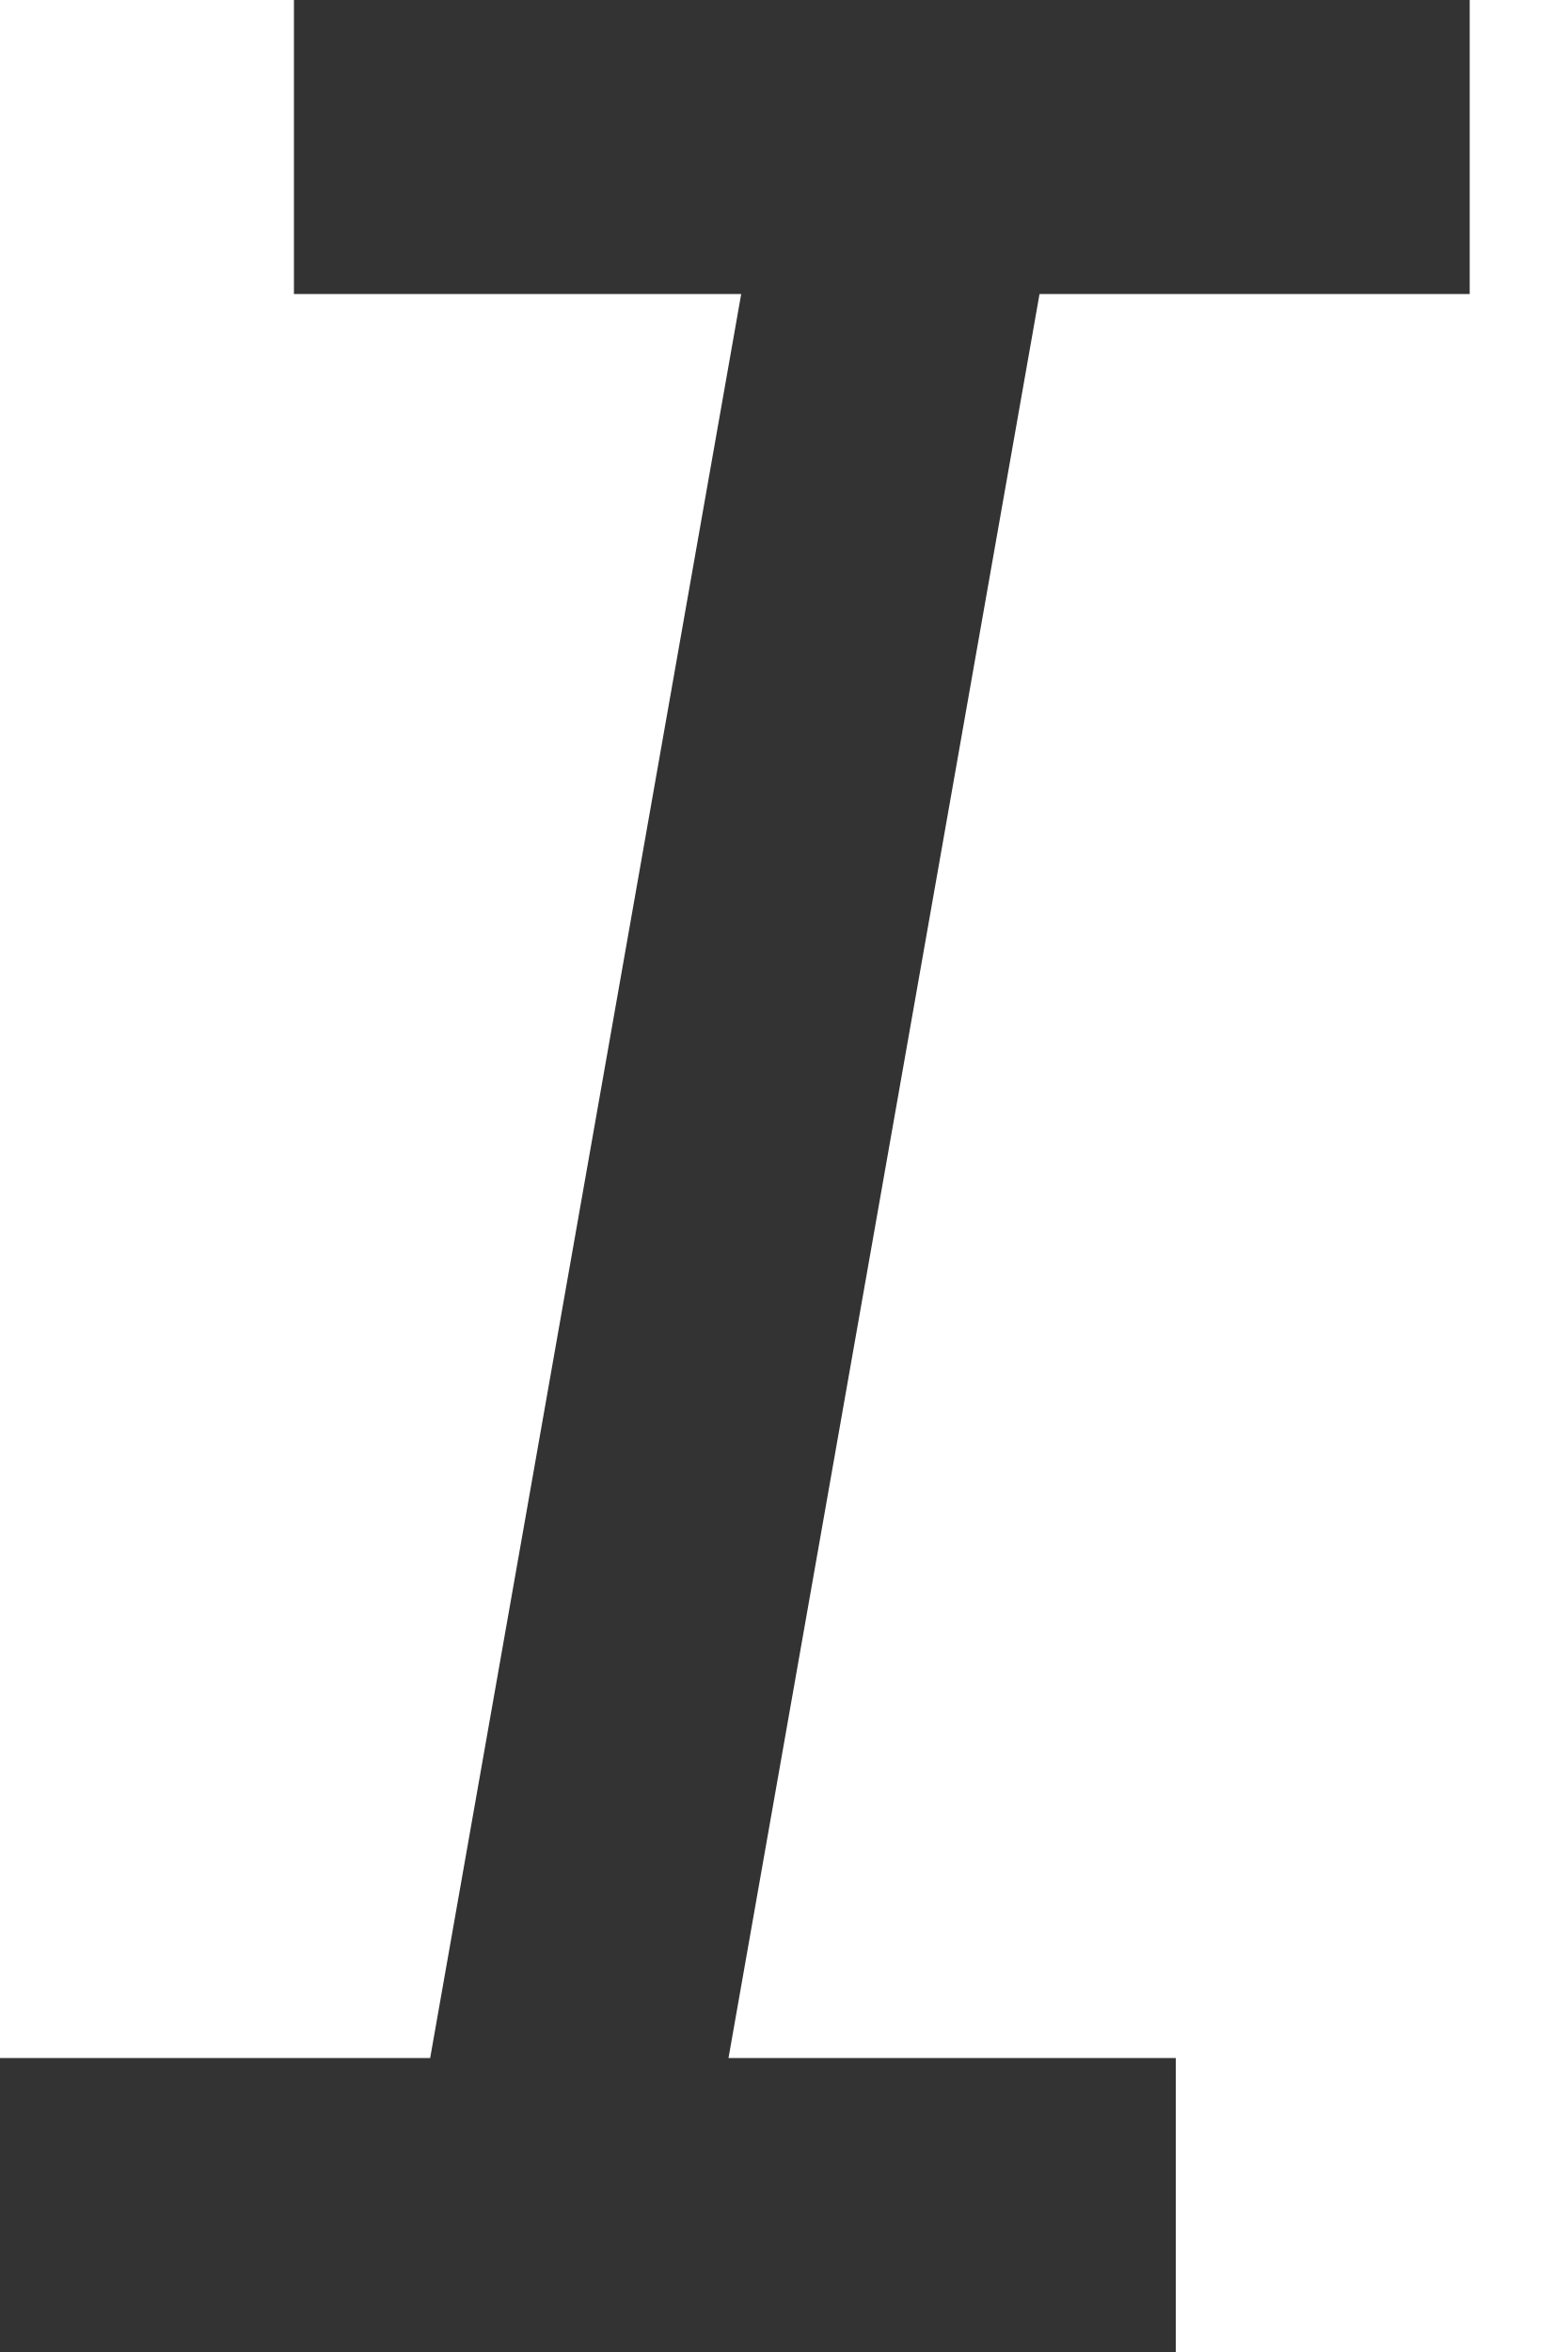
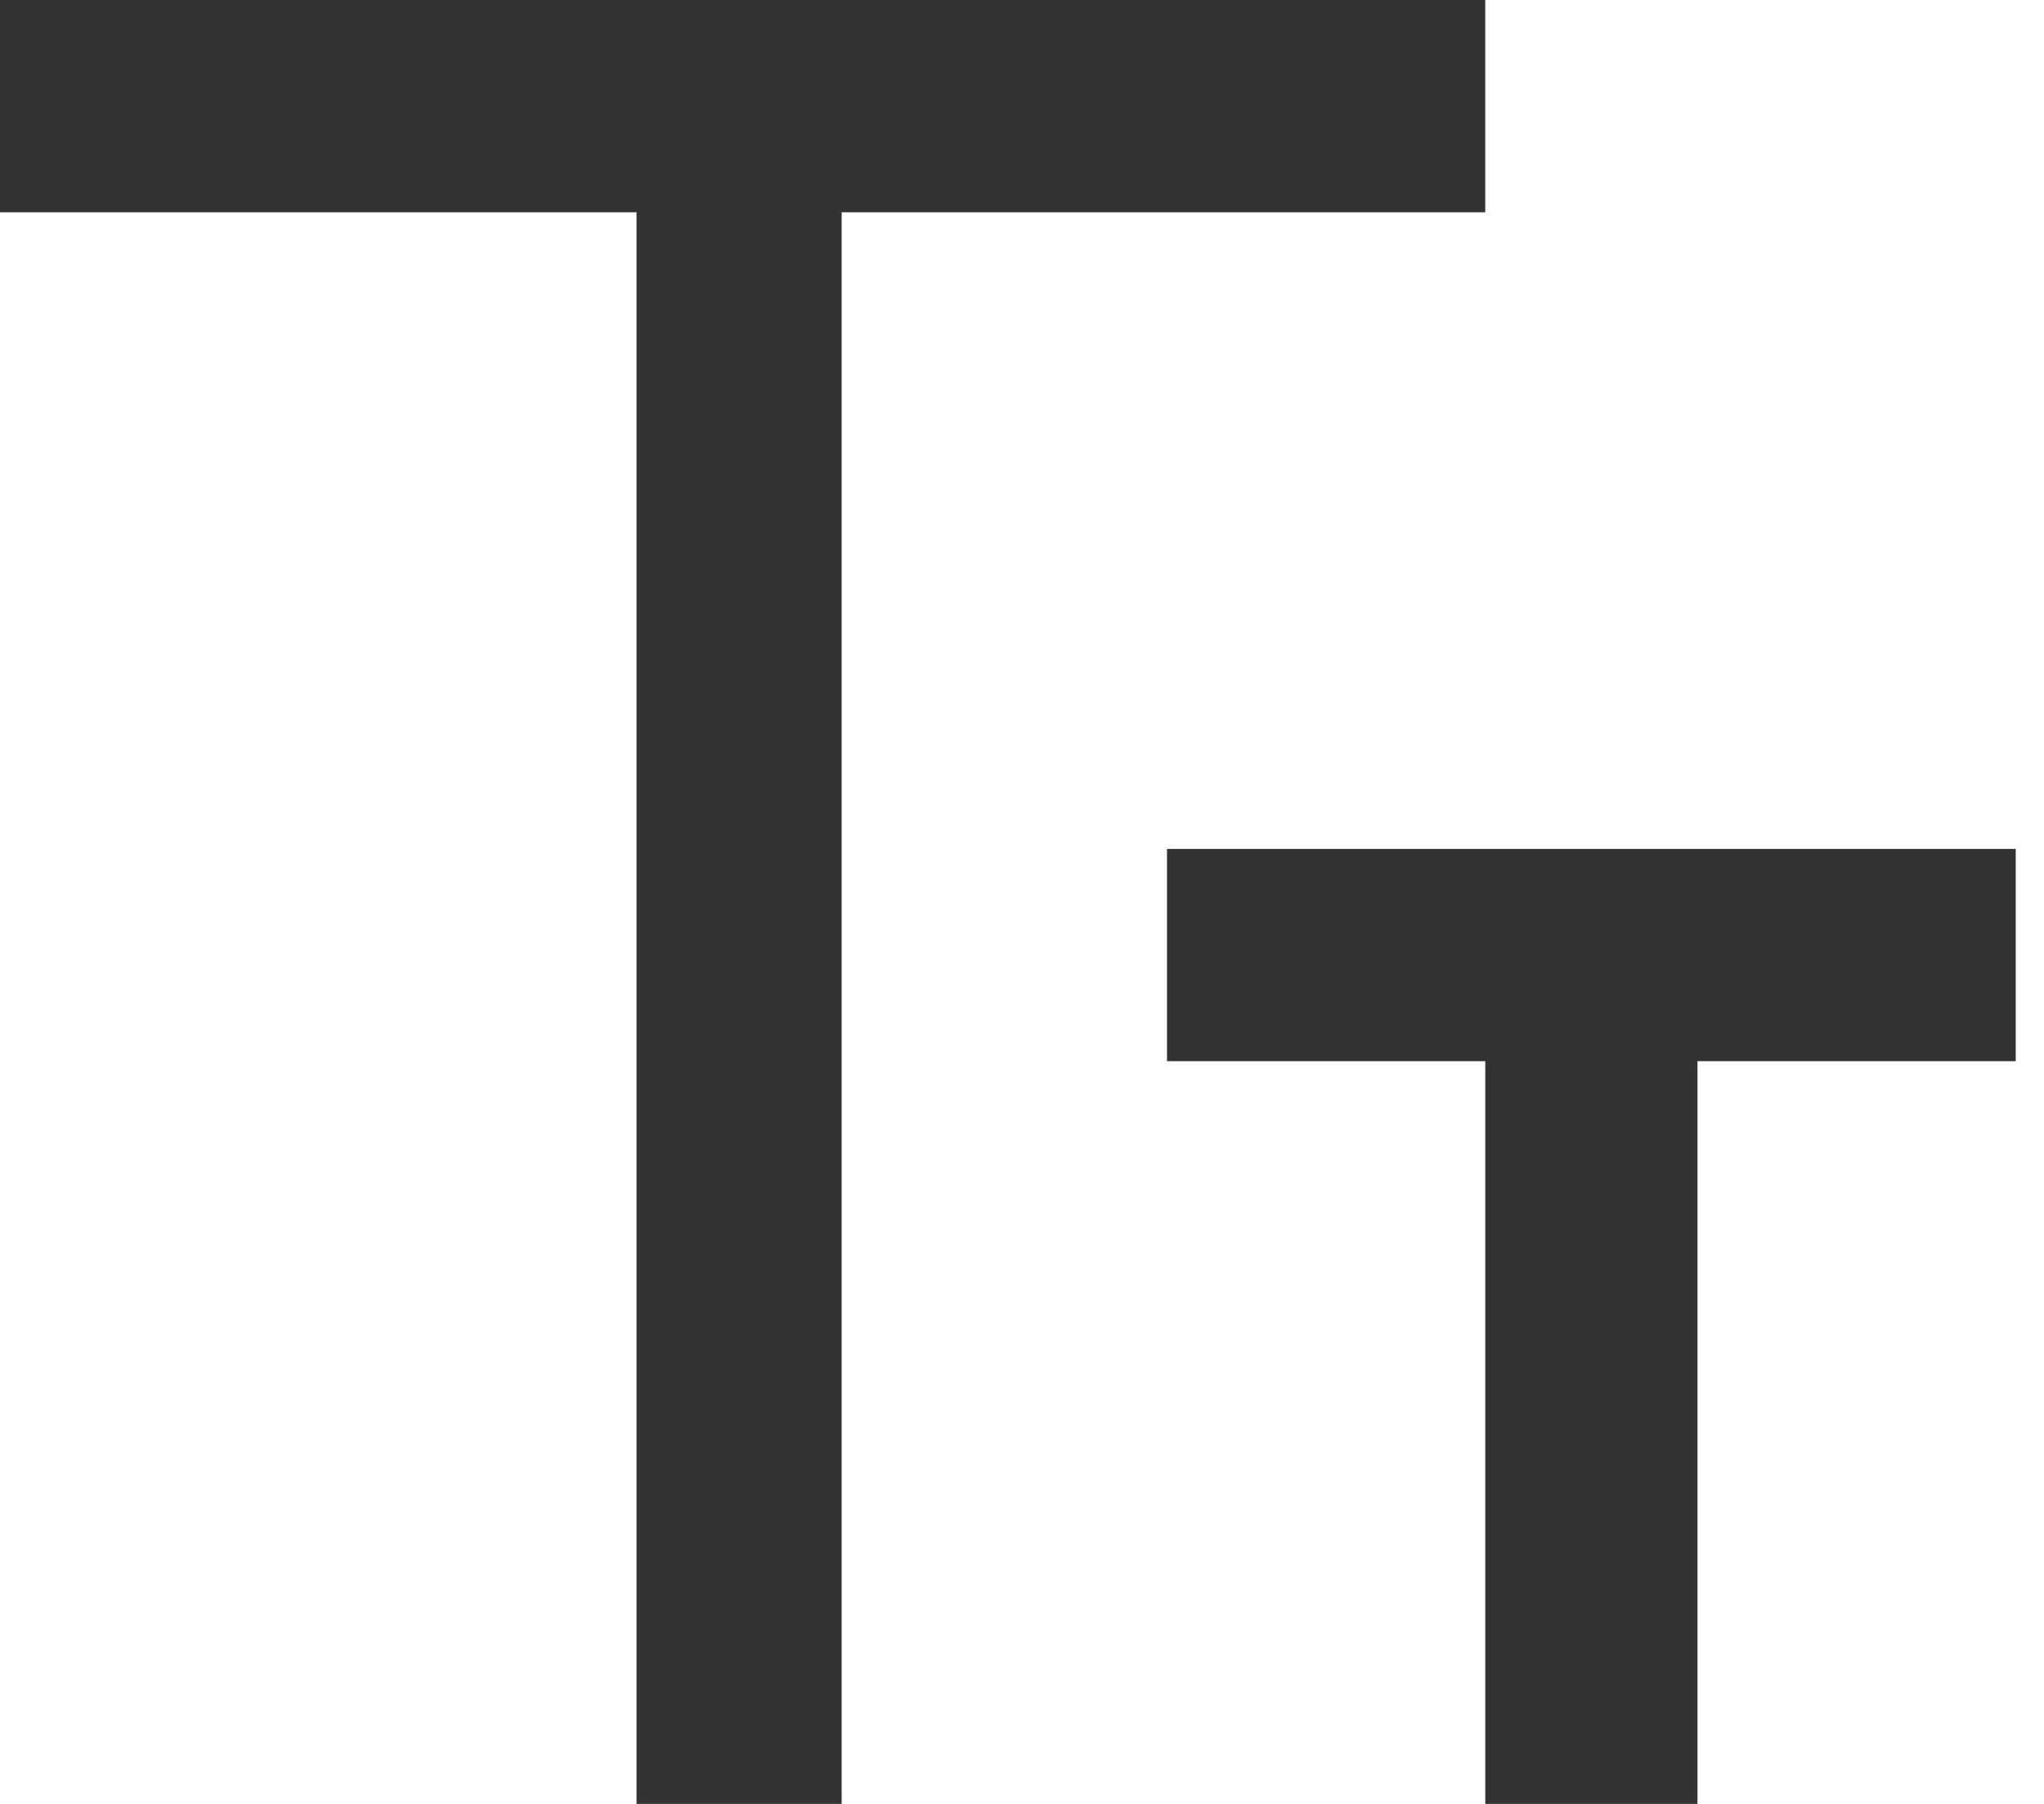
- <svg xmlns="http://www.w3.org/2000/svg" version="1.1" width="10px" height="15px">
-   <g transform="matrix(1 0 0 1 -223 -1772 )">
-     <path d="M 7.5 13.125  L 7.5 15  L 0 15  L 0 13.125  L 2.744 13.125  L 4.728 1.875  L 1.875 1.875  L 1.875 0  L 9.375 0  L 9.375 1.875  L 6.631 1.875  L 4.647 13.125  L 7.5 13.125  Z " fill-rule="nonzero" fill="#333333" stroke="none" transform="matrix(1 0 0 1 223 1772 )" />
+ <svg xmlns="http://www.w3.org/2000/svg" version="1.1" width="17px" height="15px">
+   <g transform="matrix(1 0 0 1 -137 -1772 )">
+     <path d="M 12.353 1.765  L 7 1.765  L 7 15  L 5.294 15  L 5.294 1.765  L 0 1.765  L 0 0  L 12.353 0  L 12.353 1.765  Z M 16.765 8.824  L 14.118 8.824  L 14.118 15  L 12.353 15  L 12.353 8.824  L 9.706 8.824  L 9.706 7.059  L 16.765 7.059  L 16.765 8.824  Z " fill-rule="nonzero" fill="#333333" stroke="none" transform="matrix(1 0 0 1 137 1772 )" />
  </g>
</svg>
